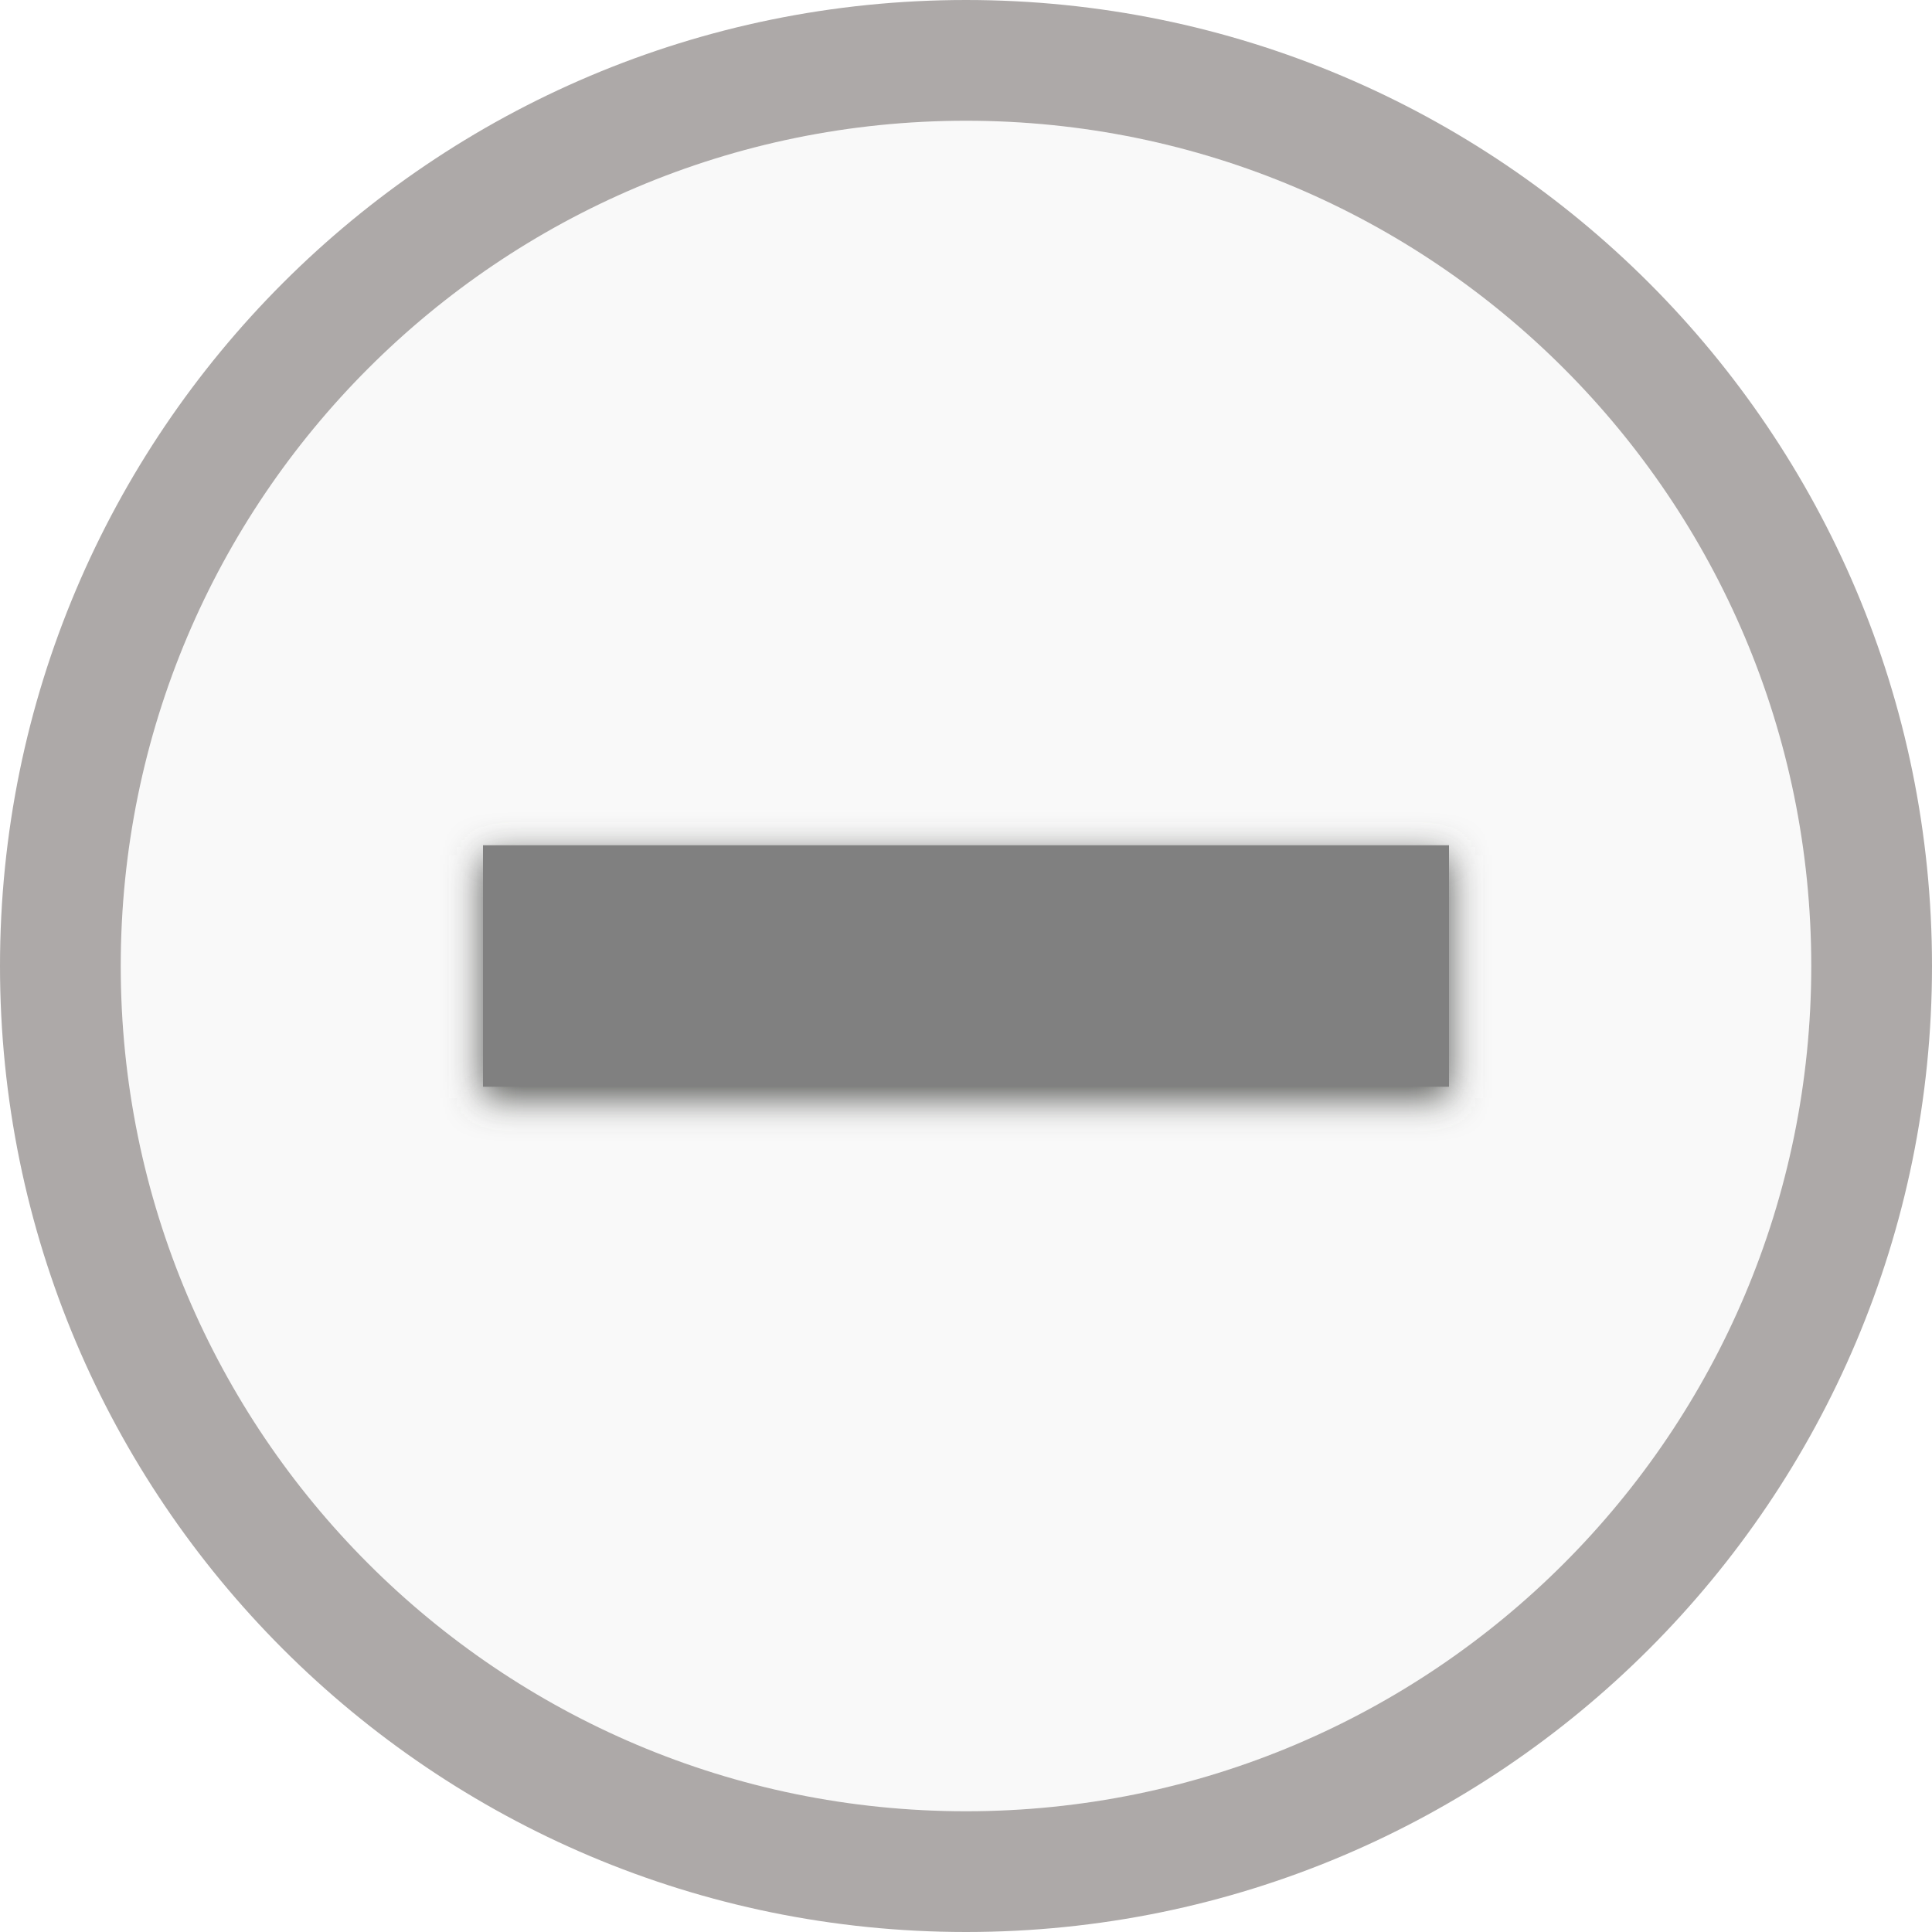
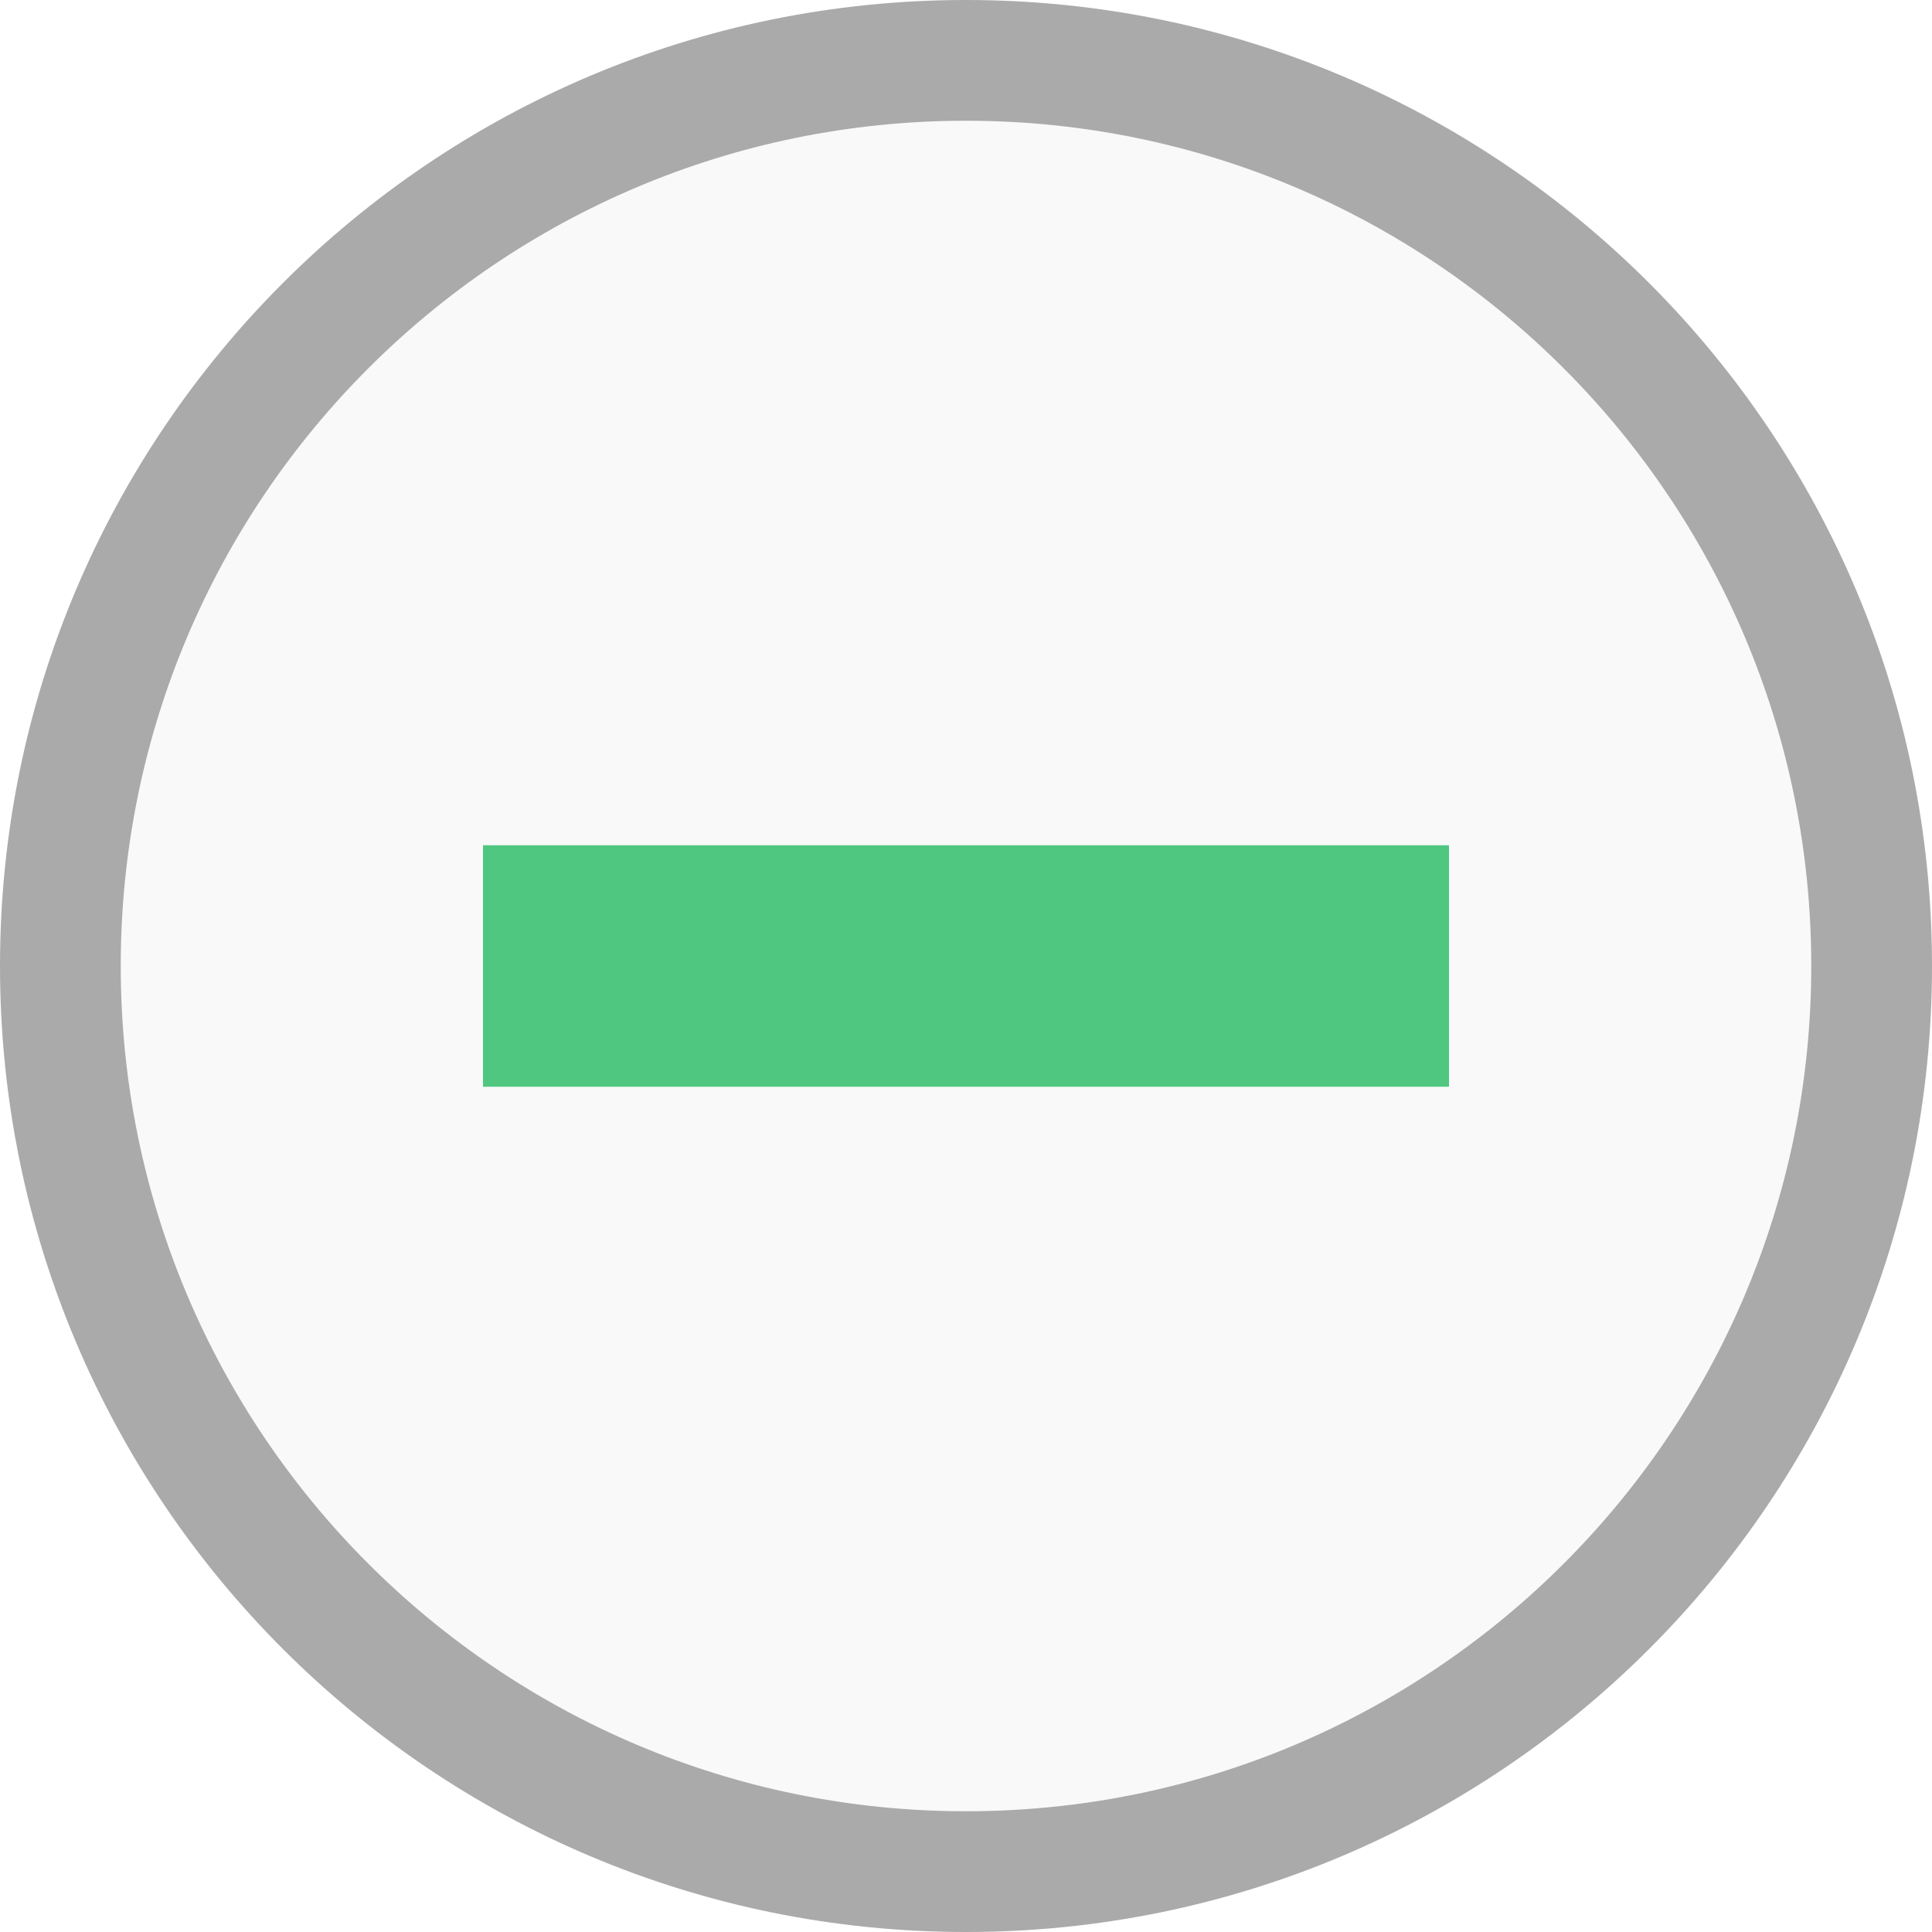
- <svg xmlns="http://www.w3.org/2000/svg" width="16" height="16" id="svg2" version="1.1">
-   <defs id="defs4">
-     <linearGradient id="linearGradient3802">
-       <stop style="stop-color:#eeeeec;stop-opacity:1;" offset="0" id="stop3804" />
-       <stop id="stop3812" offset="0.5" style="stop-color:#e4e4e1;stop-opacity:1;" />
-       <stop style="stop-color:#949493;stop-opacity:1;" offset="1" id="stop3806" />
-     </linearGradient>
-     <filter id="filter3971" x="-0.045" width="1.09" y="-0.18" height="1.36">
-       <feGaussianBlur stdDeviation="0.15" id="feGaussianBlur3973" />
-     </filter>
-   </defs>
-   <g id="layer1" transform="translate(0,-1036.362)">
-     <path style="fill:#f9f9f9;fill-opacity:1;stroke:none" id="path3800" d="m 15,8 c 0,3.866 -3.134,7 -7,7 C 4.134,15 1,11.866 1,8 1,4.134 4.134,1 8,1 c 3.866,0 7,3.134 7,7 z" transform="translate(0,1036.362)" />
-     <path style="opacity:1;fill:#ada9a8;fill-opacity:1;stroke:none" d="M 8 0 C 3.582 8.8817842e-16 -3.006854e-17 3.582 0 8 C 0 12.418 3.582 16 8 16 C 12.418 16 16 12.418 16 8 C 16 3.582 12.418 -1.8064254e-15 8 0 z M 8 1 C 11.866 1 15 4.134 15 8 C 15 11.866 11.866 15 8 15 C 4.134 15 1 11.866 1 8 C 1 4.134 4.134 1 8 1 z " transform="translate(0,1036.362)" id="path3008" />
-     <rect style="fill:#555753;fill-opacity:1;stroke:none;filter:url(#filter3971)" id="rect3931-1" width="8" height="2" x="4" y="1043.451" />
-     <rect style="fill:#808080;fill-opacity:1;stroke:none" id="rect3931" width="8" height="2" x="4" y="7" transform="translate(0,1036.362)" />
+ <svg xmlns="http://www.w3.org/2000/svg" viewBox="0 0 16 16">
+   <g transform="translate(0 -1036.362)">
+     <path style="fill:#f9f9f9" d="m 15,8 c 0,3.866 -3.134,7 -7,7 C 4.134,15 1,11.866 1,8 1,4.134 4.134,1 8,1 c 3.866,0 7,3.134 7,7 z" transform="translate(0 1036.362)" />
+     <path style="fill:#aaa" d="M 8 0 C 3.582 8.8817842e-16 -3.006854e-17 3.582 0 8 C 0 12.418 3.582 16 8 16 C 12.418 16 16 12.418 16 8 C 16 3.582 12.418 -1.8064254e-15 8 0 z M 8 1 C 11.866 1 15 4.134 15 8 C 15 11.866 11.866 15 8 15 C 4.134 15 1 11.866 1 8 C 1 4.134 4.134 1 8 1 z " transform="translate(0 1036.362)" />
+     <rect width="8" x="4" y="7" height="2" style="fill:#4fc780" transform="translate(0 1036.362)" />
  </g>
</svg>
